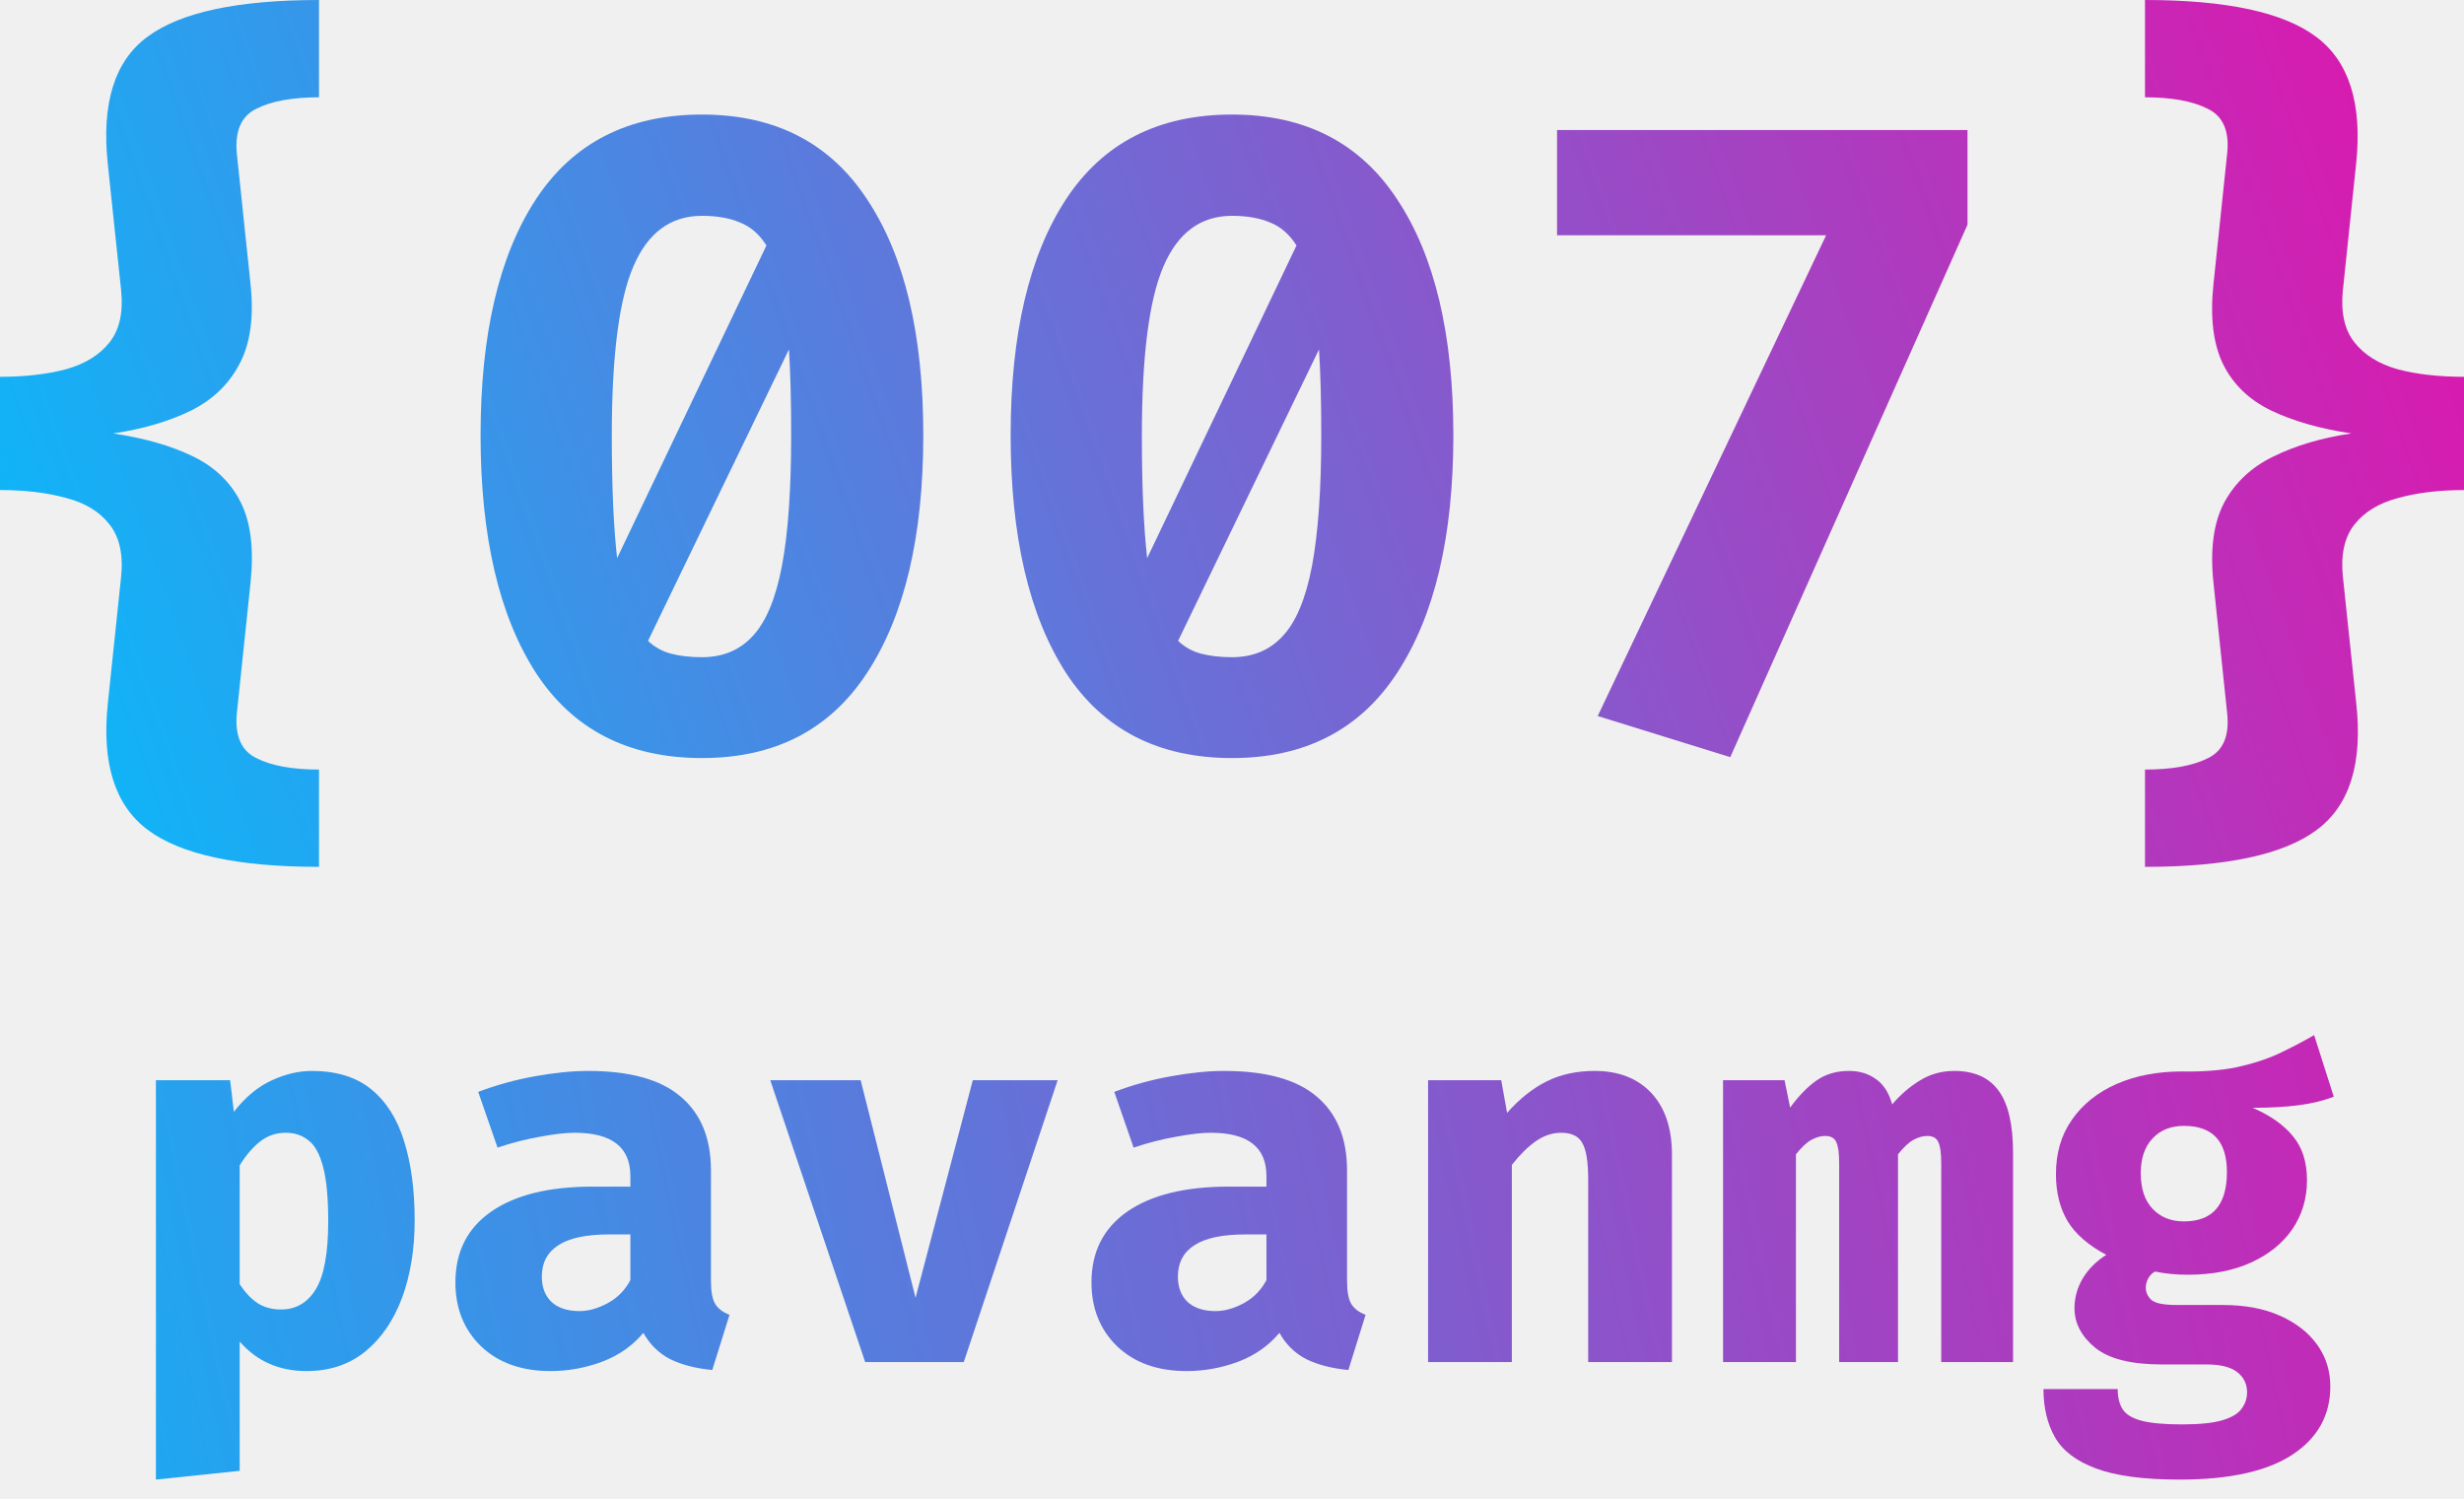
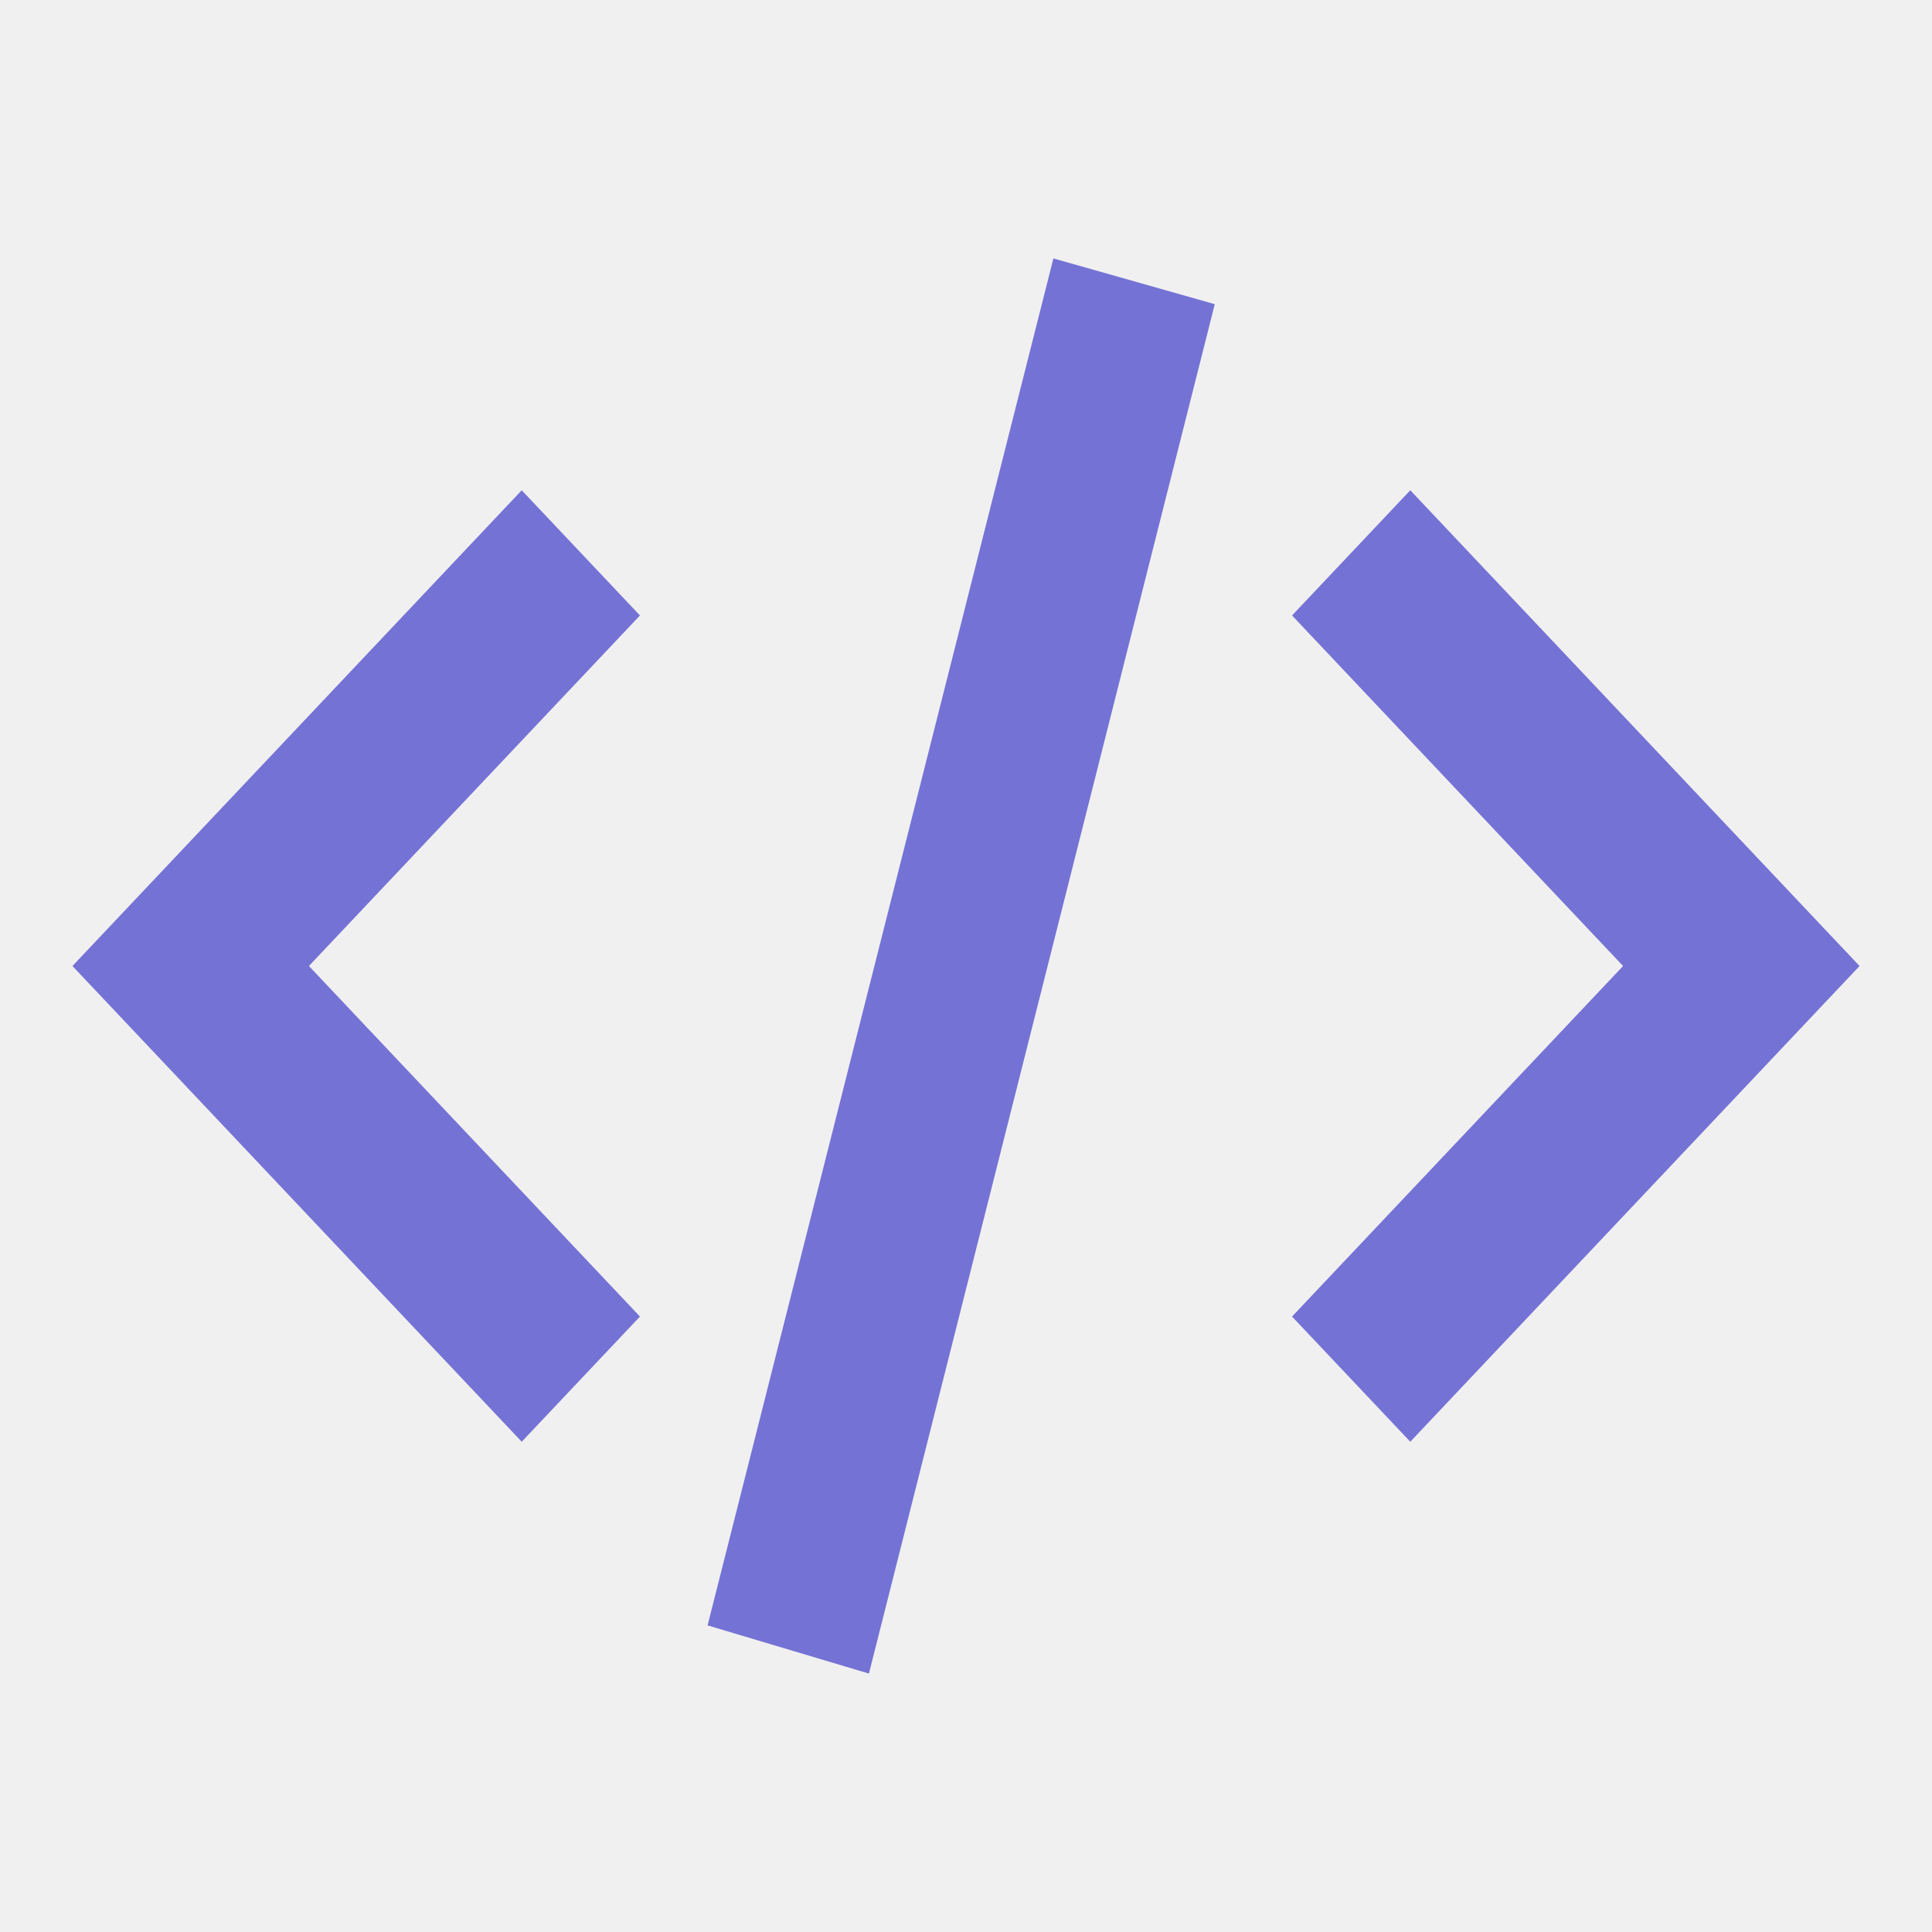
- <svg xmlns="http://www.w3.org/2000/svg" width="97" height="59" viewBox="0 0 97 59" fill="none">
-   <g clip-path="url(#clip0_73102_200)">
-     <path d="M12.558 0V3.831C11.503 3.831 10.68 3.982 10.088 4.283C9.497 4.574 9.242 5.16 9.323 6.042L9.862 11.178C10.001 12.479 9.856 13.529 9.427 14.33C9.01 15.131 8.366 15.746 7.497 16.176C6.638 16.594 5.624 16.89 4.453 17.064C5.693 17.25 6.743 17.551 7.601 17.969C8.459 18.387 9.085 18.991 9.479 19.78C9.874 20.57 10.001 21.626 9.862 22.949L9.323 28.086C9.242 28.968 9.497 29.554 10.088 29.844C10.68 30.146 11.503 30.297 12.558 30.297V34.128C9.358 34.128 7.108 33.64 5.809 32.665C4.522 31.702 4 30.047 4.244 27.703L4.766 22.723C4.859 21.841 4.708 21.15 4.314 20.651C3.931 20.152 3.363 19.803 2.609 19.606C1.855 19.397 0.986 19.293 0 19.293V14.835C0.974 14.835 1.838 14.736 2.592 14.539C3.345 14.33 3.919 13.976 4.314 13.477C4.708 12.978 4.859 12.287 4.766 11.405L4.244 6.46C3.989 4.069 4.511 2.397 5.809 1.445C7.108 0.482 9.358 0 12.558 0Z" fill="url(#paint0_linear_73102_200)" />
-     <path d="M27.633 4.51C30.509 4.51 32.677 5.624 34.138 7.853C35.611 10.07 36.347 13.164 36.347 17.134C36.347 21.115 35.611 24.232 34.138 26.484C32.677 28.724 30.509 29.844 27.633 29.844C24.734 29.844 22.554 28.724 21.093 26.484C19.644 24.232 18.919 21.115 18.919 17.134C18.919 13.164 19.644 10.07 21.093 7.853C22.554 5.624 24.734 4.51 27.633 4.51ZM27.633 8.497C26.404 8.497 25.505 9.159 24.937 10.482C24.369 11.794 24.085 14.011 24.085 17.134C24.085 18.155 24.102 19.066 24.137 19.867C24.172 20.657 24.224 21.359 24.294 21.974L30.172 9.664C29.894 9.223 29.546 8.921 29.129 8.758C28.723 8.584 28.224 8.497 27.633 8.497ZM31.146 17.134C31.146 15.799 31.117 14.673 31.059 13.755L25.511 25.23C25.766 25.474 26.068 25.642 26.415 25.735C26.775 25.828 27.181 25.874 27.633 25.874C28.456 25.874 29.123 25.596 29.633 25.039C30.155 24.482 30.538 23.564 30.781 22.288C31.025 20.999 31.146 19.281 31.146 17.134Z" fill="url(#paint1_linear_73102_200)" />
-     <path d="M48.5 4.51C51.376 4.51 53.544 5.624 55.005 7.853C56.478 10.07 57.214 13.164 57.214 17.134C57.214 21.115 56.478 24.232 55.005 26.484C53.544 28.724 51.376 29.844 48.5 29.844C45.601 29.844 43.421 28.724 41.96 26.484C40.511 24.232 39.786 21.115 39.786 17.134C39.786 13.164 40.511 10.07 41.96 7.853C43.421 5.624 45.601 4.51 48.5 4.51ZM48.5 8.497C47.271 8.497 46.372 9.159 45.804 10.482C45.236 11.794 44.952 14.011 44.952 17.134C44.952 18.155 44.969 19.066 45.004 19.867C45.039 20.657 45.091 21.359 45.16 21.974L51.039 9.664C50.761 9.223 50.413 8.921 49.996 8.758C49.59 8.584 49.091 8.497 48.5 8.497ZM52.014 17.134C52.014 15.799 51.984 14.673 51.926 13.755L46.378 25.23C46.633 25.474 46.935 25.642 47.282 25.735C47.642 25.828 48.048 25.874 48.5 25.874C49.323 25.874 49.99 25.596 50.5 25.039C51.022 24.482 51.405 23.564 51.648 22.288C51.892 20.999 52.014 19.281 52.014 17.134Z" fill="url(#paint2_linear_73102_200)" />
-     <path d="M68.115 29.809L62.897 28.19L71.889 9.263H61.296V5.119H77.455V8.845L68.115 29.809Z" fill="url(#paint3_linear_73102_200)" />
-     <path d="M84.442 0C87.642 0 89.886 0.482 91.173 1.445C92.472 2.409 93 4.069 92.756 6.425L92.234 11.405C92.141 12.287 92.292 12.978 92.686 13.477C93.081 13.976 93.649 14.33 94.391 14.539C95.145 14.736 96.014 14.835 97 14.835V19.293C96.026 19.293 95.162 19.397 94.408 19.606C93.655 19.803 93.081 20.152 92.686 20.651C92.292 21.15 92.141 21.841 92.234 22.723L92.756 27.668C93.023 30.047 92.501 31.719 91.191 32.682C89.892 33.646 87.642 34.128 84.442 34.128V30.297C85.509 30.297 86.338 30.146 86.929 29.844C87.521 29.554 87.77 28.968 87.677 28.086L87.138 22.949C86.999 21.637 87.138 20.587 87.555 19.798C87.984 18.997 88.634 18.387 89.504 17.969C90.373 17.54 91.394 17.238 92.565 17.064C91.324 16.878 90.269 16.576 89.399 16.158C88.541 15.741 87.915 15.137 87.521 14.348C87.126 13.547 86.999 12.49 87.138 11.178L87.677 6.042C87.77 5.16 87.515 4.574 86.912 4.283C86.32 3.982 85.497 3.831 84.442 3.831V0Z" fill="url(#paint4_linear_73102_200)" />
-     <path d="M12.274 42.162C13.242 42.162 14.021 42.402 14.612 42.883C15.204 43.364 15.635 44.043 15.906 44.92C16.184 45.798 16.324 46.839 16.324 48.044C16.324 49.186 16.157 50.206 15.823 51.105C15.489 51.996 15.005 52.7 14.372 53.215C13.739 53.724 12.97 53.978 12.066 53.978C10.987 53.978 10.111 53.591 9.436 52.818V57.906L6.138 58.251V42.528H9.06L9.206 43.771C9.659 43.193 10.152 42.782 10.688 42.538C11.224 42.288 11.753 42.162 12.274 42.162ZM11.252 44.596C10.869 44.596 10.532 44.711 10.239 44.941C9.947 45.171 9.679 45.484 9.436 45.881V50.562C9.666 50.903 9.906 51.154 10.156 51.314C10.413 51.474 10.716 51.554 11.064 51.554C11.648 51.554 12.104 51.289 12.431 50.76C12.758 50.224 12.921 49.333 12.921 48.086C12.921 47.166 12.855 46.456 12.723 45.955C12.591 45.446 12.4 45.094 12.149 44.899C11.899 44.697 11.6 44.596 11.252 44.596Z" fill="url(#paint5_linear_73102_200)" />
-     <path d="M27.988 50.426C27.988 50.844 28.044 51.147 28.155 51.335C28.273 51.523 28.461 51.666 28.719 51.763L28.04 53.936C27.386 53.873 26.833 53.731 26.381 53.508C25.936 53.278 25.584 52.933 25.327 52.474C24.903 52.982 24.36 53.361 23.699 53.612C23.038 53.856 22.363 53.978 21.674 53.978C20.533 53.978 19.622 53.654 18.94 53.006C18.265 52.352 17.928 51.512 17.928 50.489C17.928 49.284 18.397 48.354 19.337 47.699C20.283 47.044 21.612 46.717 23.323 46.717H24.816V46.299C24.816 45.164 24.085 44.596 22.624 44.596C22.269 44.596 21.813 44.649 21.257 44.753C20.7 44.85 20.144 44.993 19.587 45.181L18.825 42.987C19.542 42.716 20.286 42.51 21.059 42.371C21.838 42.232 22.534 42.162 23.146 42.162C24.795 42.162 26.012 42.5 26.798 43.175C27.592 43.844 27.988 44.812 27.988 46.08V50.426ZM22.812 51.617C23.167 51.617 23.539 51.512 23.928 51.303C24.318 51.088 24.614 50.785 24.816 50.395V48.598H24.002C23.083 48.598 22.408 48.74 21.977 49.026C21.546 49.304 21.33 49.715 21.33 50.259C21.33 50.684 21.459 51.018 21.716 51.262C21.98 51.498 22.346 51.617 22.812 51.617Z" fill="url(#paint6_linear_73102_200)" />
-     <path d="M41.636 42.528L37.941 53.623H34.059L30.323 42.528H33.882L36.042 51.094L38.296 42.528H41.636Z" fill="url(#paint7_linear_73102_200)" />
-     <path d="M53.029 50.426C53.029 50.844 53.084 51.147 53.196 51.335C53.314 51.523 53.502 51.666 53.759 51.763L53.081 53.936C52.427 53.873 51.874 53.731 51.421 53.508C50.976 53.278 50.625 52.933 50.367 52.474C49.943 52.982 49.4 53.361 48.739 53.612C48.078 53.856 47.404 53.978 46.715 53.978C45.574 53.978 44.662 53.654 43.98 53.006C43.306 52.352 42.968 51.512 42.968 50.489C42.968 49.284 43.438 48.354 44.377 47.699C45.323 47.044 46.652 46.717 48.364 46.717H49.856V46.299C49.856 45.164 49.126 44.596 47.664 44.596C47.31 44.596 46.854 44.649 46.297 44.753C45.741 44.85 45.184 44.993 44.627 45.181L43.866 42.987C44.582 42.716 45.327 42.51 46.099 42.371C46.878 42.232 47.574 42.162 48.186 42.162C49.835 42.162 51.053 42.5 51.839 43.175C52.632 43.844 53.029 44.812 53.029 46.08V50.426ZM47.852 51.617C48.207 51.617 48.579 51.512 48.969 51.303C49.358 51.088 49.654 50.785 49.856 50.395V48.598H49.042C48.124 48.598 47.449 48.74 47.017 49.026C46.586 49.304 46.37 49.715 46.37 50.259C46.37 50.684 46.499 51.018 46.757 51.262C47.021 51.498 47.386 51.617 47.852 51.617Z" fill="url(#paint8_linear_73102_200)" />
-     <path d="M56.219 53.623V42.528H59.099L59.329 43.813C59.823 43.256 60.345 42.841 60.894 42.57C61.444 42.298 62.07 42.162 62.773 42.162C63.719 42.162 64.463 42.451 65.006 43.029C65.549 43.607 65.82 44.422 65.82 45.474V53.623H62.522V46.425C62.522 45.742 62.446 45.269 62.293 45.004C62.147 44.732 61.868 44.596 61.458 44.596C61.11 44.596 60.776 44.708 60.456 44.931C60.143 45.154 59.83 45.463 59.517 45.86V53.623H56.219Z" fill="url(#paint9_linear_73102_200)" />
-     <path d="M76.931 42.162C77.718 42.162 78.299 42.42 78.674 42.935C79.057 43.444 79.248 44.269 79.248 45.411V53.623H76.42V45.787C76.42 45.397 76.382 45.122 76.305 44.962C76.236 44.802 76.09 44.722 75.867 44.722C75.693 44.722 75.512 44.774 75.324 44.878C75.143 44.976 74.942 45.164 74.719 45.443V53.623H72.402V45.787C72.402 45.397 72.364 45.122 72.287 44.962C72.218 44.802 72.072 44.722 71.849 44.722C71.675 44.722 71.494 44.774 71.306 44.878C71.125 44.976 70.924 45.164 70.701 45.443V53.623H67.831V42.528H70.252L70.472 43.604C70.819 43.13 71.171 42.772 71.525 42.528C71.88 42.284 72.301 42.162 72.788 42.162C73.206 42.162 73.561 42.27 73.853 42.486C74.152 42.695 74.364 43.026 74.489 43.478C74.823 43.088 75.192 42.772 75.596 42.528C75.999 42.284 76.444 42.162 76.931 42.162Z" fill="url(#paint10_linear_73102_200)" />
-     <path d="M91.1 40.752L91.873 43.175C91.483 43.329 91.027 43.44 90.506 43.51C89.984 43.579 89.375 43.614 88.679 43.614C89.375 43.914 89.904 44.286 90.266 44.732C90.634 45.171 90.819 45.749 90.819 46.466C90.819 47.184 90.627 47.825 90.245 48.389C89.862 48.946 89.32 49.385 88.617 49.705C87.914 50.025 87.083 50.186 86.123 50.186C85.663 50.186 85.235 50.144 84.839 50.06C84.721 50.123 84.63 50.213 84.568 50.332C84.505 50.45 84.474 50.572 84.474 50.697C84.474 50.872 84.543 51.028 84.682 51.167C84.829 51.307 85.166 51.377 85.695 51.377H87.51C88.373 51.377 89.118 51.516 89.744 51.794C90.377 52.073 90.867 52.453 91.215 52.933C91.563 53.414 91.737 53.964 91.737 54.584C91.737 55.719 91.24 56.614 90.245 57.269C89.25 57.923 87.771 58.251 85.809 58.251C84.39 58.251 83.291 58.105 82.512 57.812C81.739 57.526 81.2 57.116 80.894 56.579C80.595 56.05 80.445 55.42 80.445 54.688H83.367C83.367 55.009 83.43 55.27 83.555 55.472C83.687 55.681 83.934 55.834 84.296 55.931C84.665 56.029 85.197 56.078 85.893 56.078C86.596 56.078 87.131 56.022 87.5 55.911C87.869 55.799 88.119 55.646 88.251 55.451C88.391 55.263 88.46 55.05 88.46 54.814C88.46 54.486 88.331 54.222 88.074 54.02C87.817 53.818 87.41 53.717 86.853 53.717H85.089C83.893 53.717 83.023 53.497 82.48 53.059C81.938 52.613 81.666 52.094 81.666 51.502C81.666 51.091 81.774 50.701 81.99 50.332C82.212 49.963 82.522 49.653 82.919 49.402C82.209 49.026 81.701 48.584 81.395 48.075C81.089 47.56 80.936 46.943 80.936 46.226C80.936 45.39 81.148 44.673 81.572 44.074C81.997 43.468 82.581 43.001 83.326 42.674C84.077 42.347 84.933 42.183 85.893 42.183C86.721 42.197 87.441 42.141 88.053 42.016C88.665 41.883 89.215 41.706 89.702 41.483C90.189 41.253 90.655 41.009 91.1 40.752ZM85.976 44.325C85.455 44.325 85.041 44.492 84.734 44.826C84.428 45.154 84.275 45.606 84.275 46.184C84.275 46.797 84.432 47.267 84.745 47.595C85.058 47.922 85.469 48.086 85.976 48.086C87.103 48.086 87.667 47.438 87.667 46.142C87.667 44.931 87.103 44.325 85.976 44.325Z" fill="url(#paint11_linear_73102_200)" />
-   </g>
-   <defs>
-     <linearGradient id="paint0_linear_73102_200" x1="-2.05" y1="36.755" x2="99.972" y2="0.68" gradientUnits="userSpaceOnUse">
-       <stop stop-color="#00C0FD" />
-       <stop offset="1" stop-color="#E70FAA" />
-     </linearGradient>
-     <linearGradient id="paint1_linear_73102_200" x1="-2.05" y1="36.755" x2="99.972" y2="0.68" gradientUnits="userSpaceOnUse">
-       <stop stop-color="#00C0FD" />
-       <stop offset="1" stop-color="#E70FAA" />
-     </linearGradient>
-     <linearGradient id="paint2_linear_73102_200" x1="-2.05" y1="36.755" x2="99.972" y2="0.68" gradientUnits="userSpaceOnUse">
-       <stop stop-color="#00C0FD" />
-       <stop offset="1" stop-color="#E70FAA" />
-     </linearGradient>
-     <linearGradient id="paint3_linear_73102_200" x1="-2.05" y1="36.755" x2="99.972" y2="0.68" gradientUnits="userSpaceOnUse">
-       <stop stop-color="#00C0FD" />
-       <stop offset="1" stop-color="#E70FAA" />
-     </linearGradient>
-     <linearGradient id="paint4_linear_73102_200" x1="-2.05" y1="36.755" x2="99.972" y2="0.68" gradientUnits="userSpaceOnUse">
-       <stop stop-color="#00C0FD" />
-       <stop offset="1" stop-color="#E70FAA" />
-     </linearGradient>
-     <linearGradient id="paint5_linear_73102_200" x1="-0.244" y1="59.346" x2="93.638" y2="39.507" gradientUnits="userSpaceOnUse">
-       <stop stop-color="#13B0F5" />
-       <stop offset="1" stop-color="#CA24B4" />
-     </linearGradient>
-     <linearGradient id="paint6_linear_73102_200" x1="-0.244" y1="59.346" x2="93.638" y2="39.507" gradientUnits="userSpaceOnUse">
-       <stop stop-color="#13B0F5" />
-       <stop offset="1" stop-color="#CA24B4" />
-     </linearGradient>
-     <linearGradient id="paint7_linear_73102_200" x1="-0.244" y1="59.345" x2="93.638" y2="39.507" gradientUnits="userSpaceOnUse">
-       <stop stop-color="#13B0F5" />
-       <stop offset="1" stop-color="#CA24B4" />
-     </linearGradient>
-     <linearGradient id="paint8_linear_73102_200" x1="-0.244" y1="59.346" x2="93.638" y2="39.507" gradientUnits="userSpaceOnUse">
-       <stop stop-color="#13B0F5" />
-       <stop offset="1" stop-color="#CA24B4" />
-     </linearGradient>
-     <linearGradient id="paint9_linear_73102_200" x1="-0.244" y1="59.346" x2="93.638" y2="39.507" gradientUnits="userSpaceOnUse">
-       <stop stop-color="#13B0F5" />
-       <stop offset="1" stop-color="#CA24B4" />
-     </linearGradient>
-     <linearGradient id="paint10_linear_73102_200" x1="-0.244" y1="59.346" x2="93.638" y2="39.507" gradientUnits="userSpaceOnUse">
-       <stop stop-color="#13B0F5" />
-       <stop offset="1" stop-color="#CA24B4" />
-     </linearGradient>
-     <linearGradient id="paint11_linear_73102_200" x1="-0.244" y1="59.345" x2="93.638" y2="39.507" gradientUnits="userSpaceOnUse">
-       <stop stop-color="#13B0F5" />
-       <stop offset="1" stop-color="#CA24B4" />
-     </linearGradient>
-     <clipPath id="clip0_73102_200">
-       <rect width="97" height="59" fill="white" />
-     </clipPath>
-   </defs>
+ <svg xmlns="http://www.w3.org/2000/svg" width="50" height="50" viewBox="0 0 50 50" fill="none">
+   <path fill-rule="evenodd" clip-rule="evenodd" d="M18.312 42.065L27.262 6.688L31.438 7.872L22.488 43.312L18.312 42.065Z" fill="#7572D5" />
+   <path fill-rule="evenodd" clip-rule="evenodd" d="M13.502 12.688L16.562 15.928L7.995 25L16.562 34.072L13.502 37.312L1.875 25L13.502 12.688Z" fill="#7572D5" />
+   <path fill-rule="evenodd" clip-rule="evenodd" d="M36.498 12.688L33.438 15.928L42.005 25L33.438 34.072L36.498 37.312L48.125 25L36.498 12.688Z" fill="#7572D5" />
</svg>
